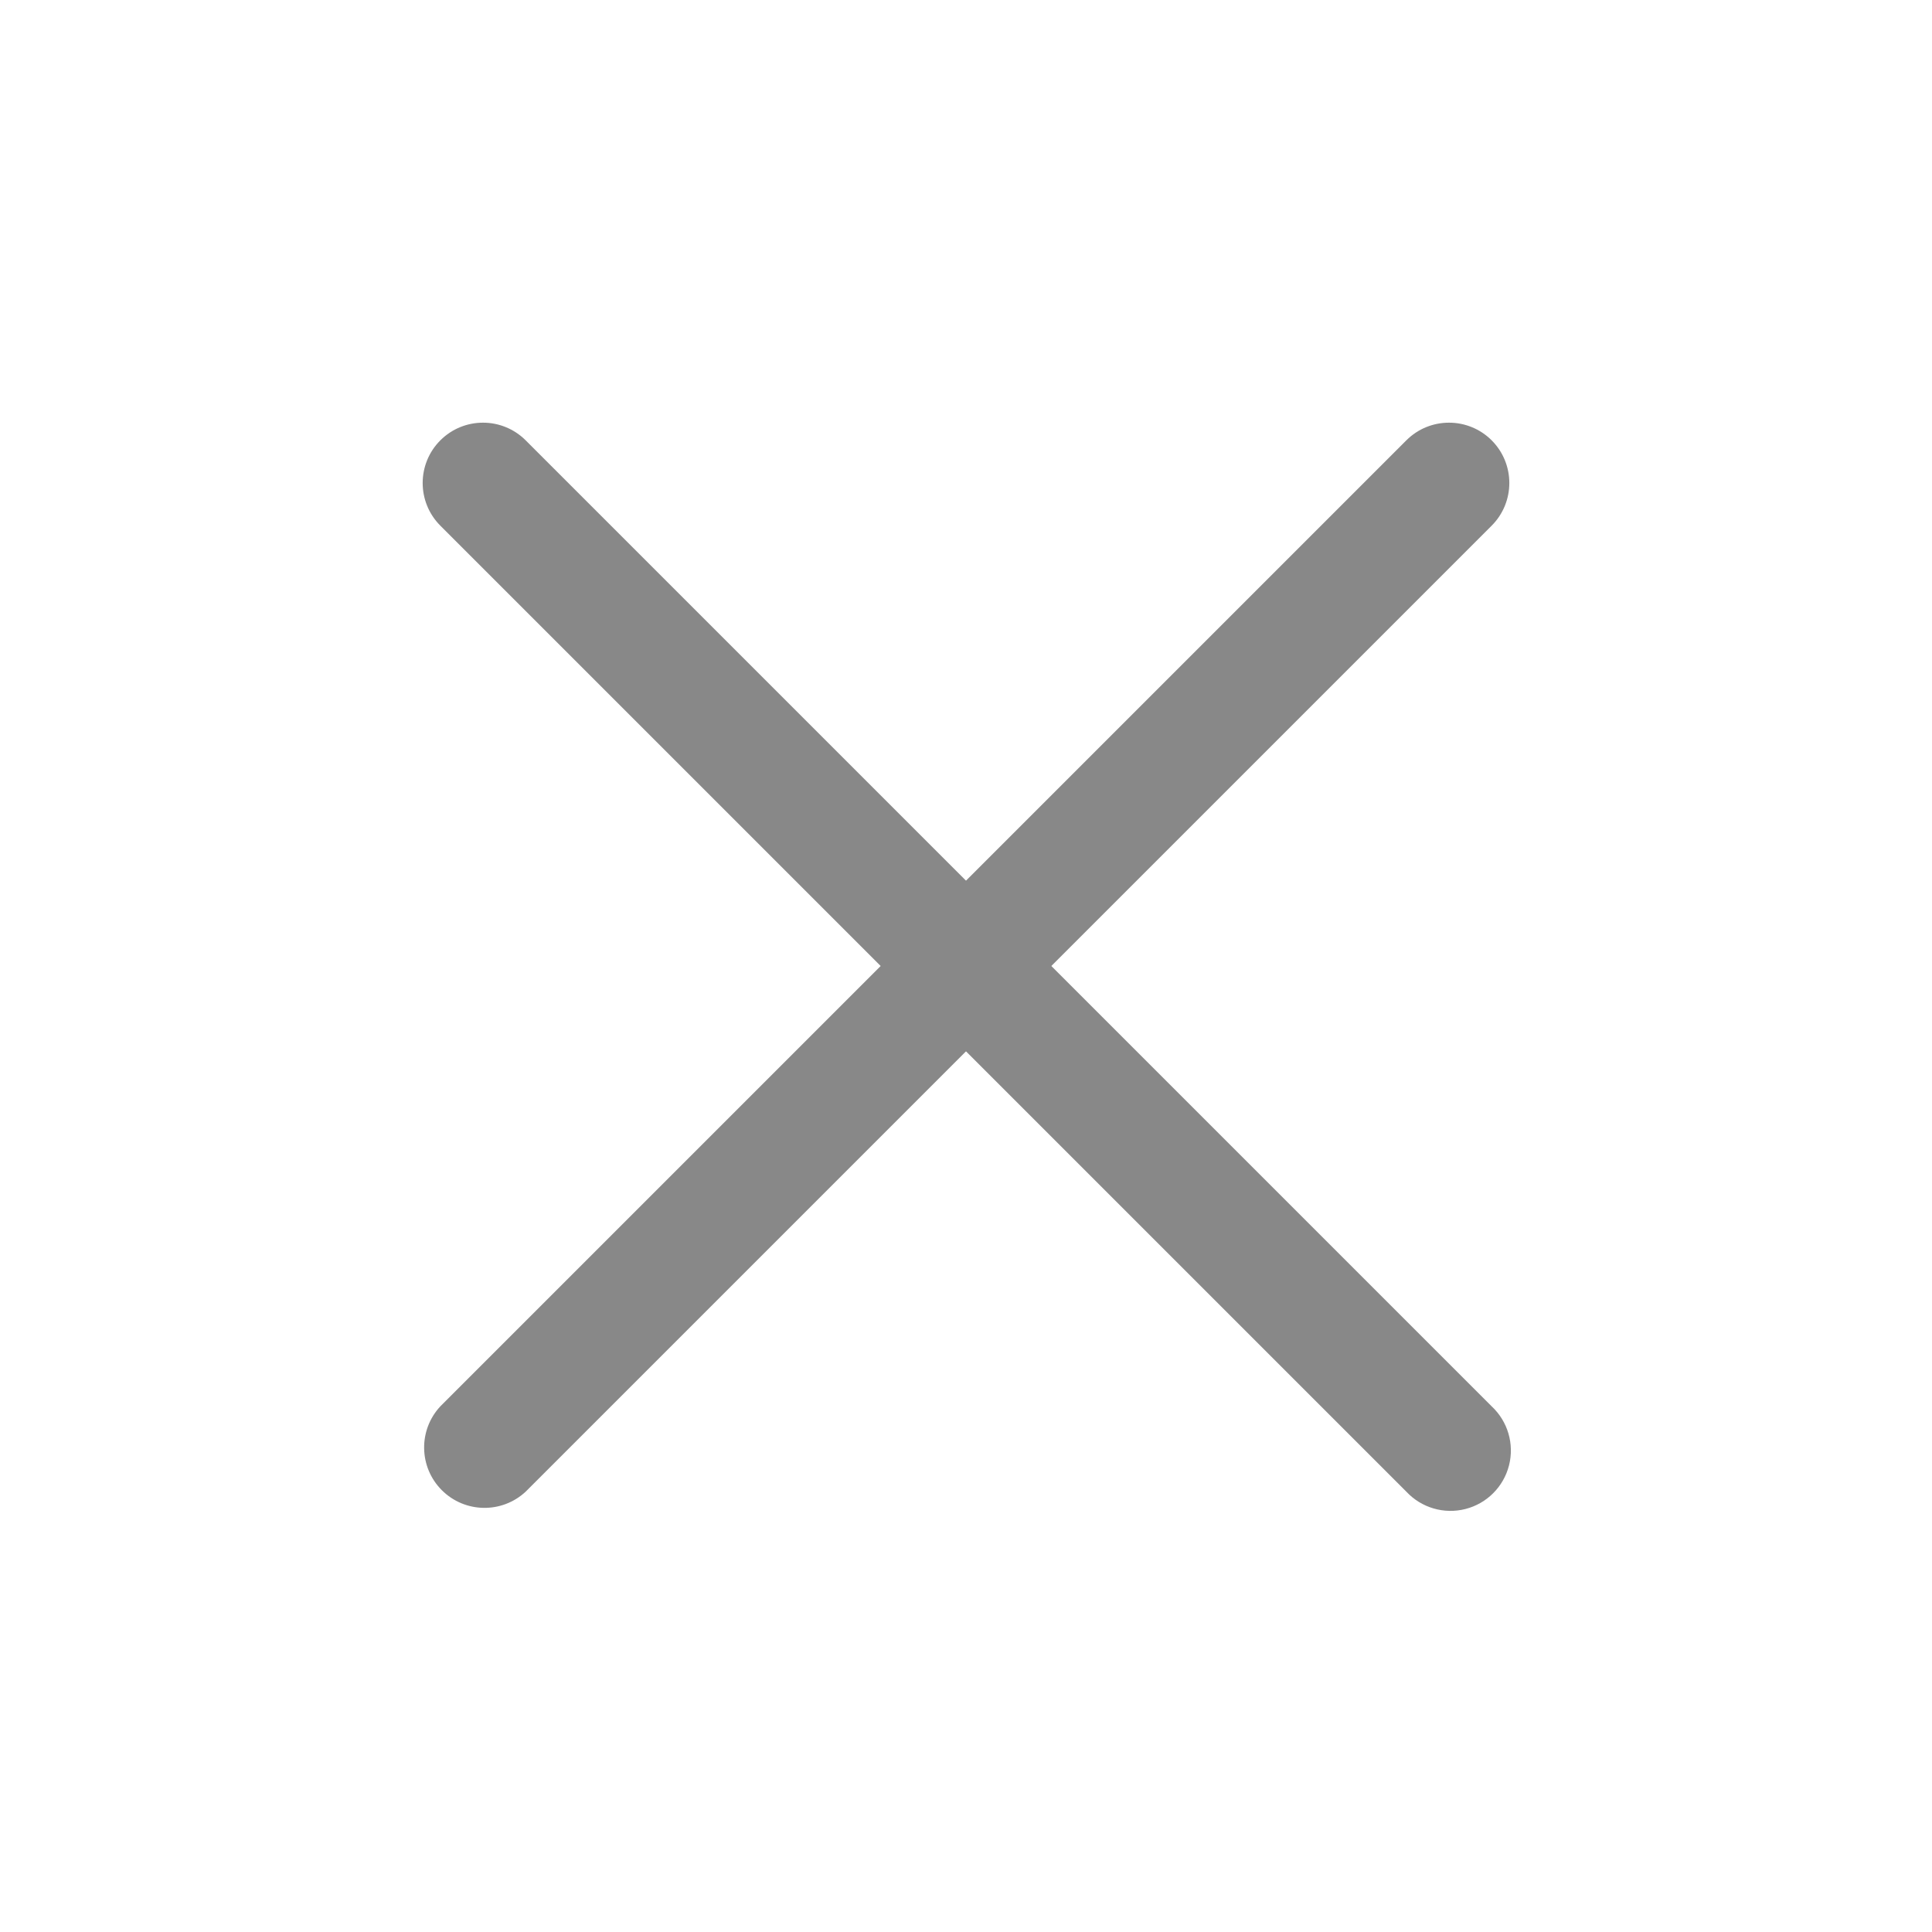
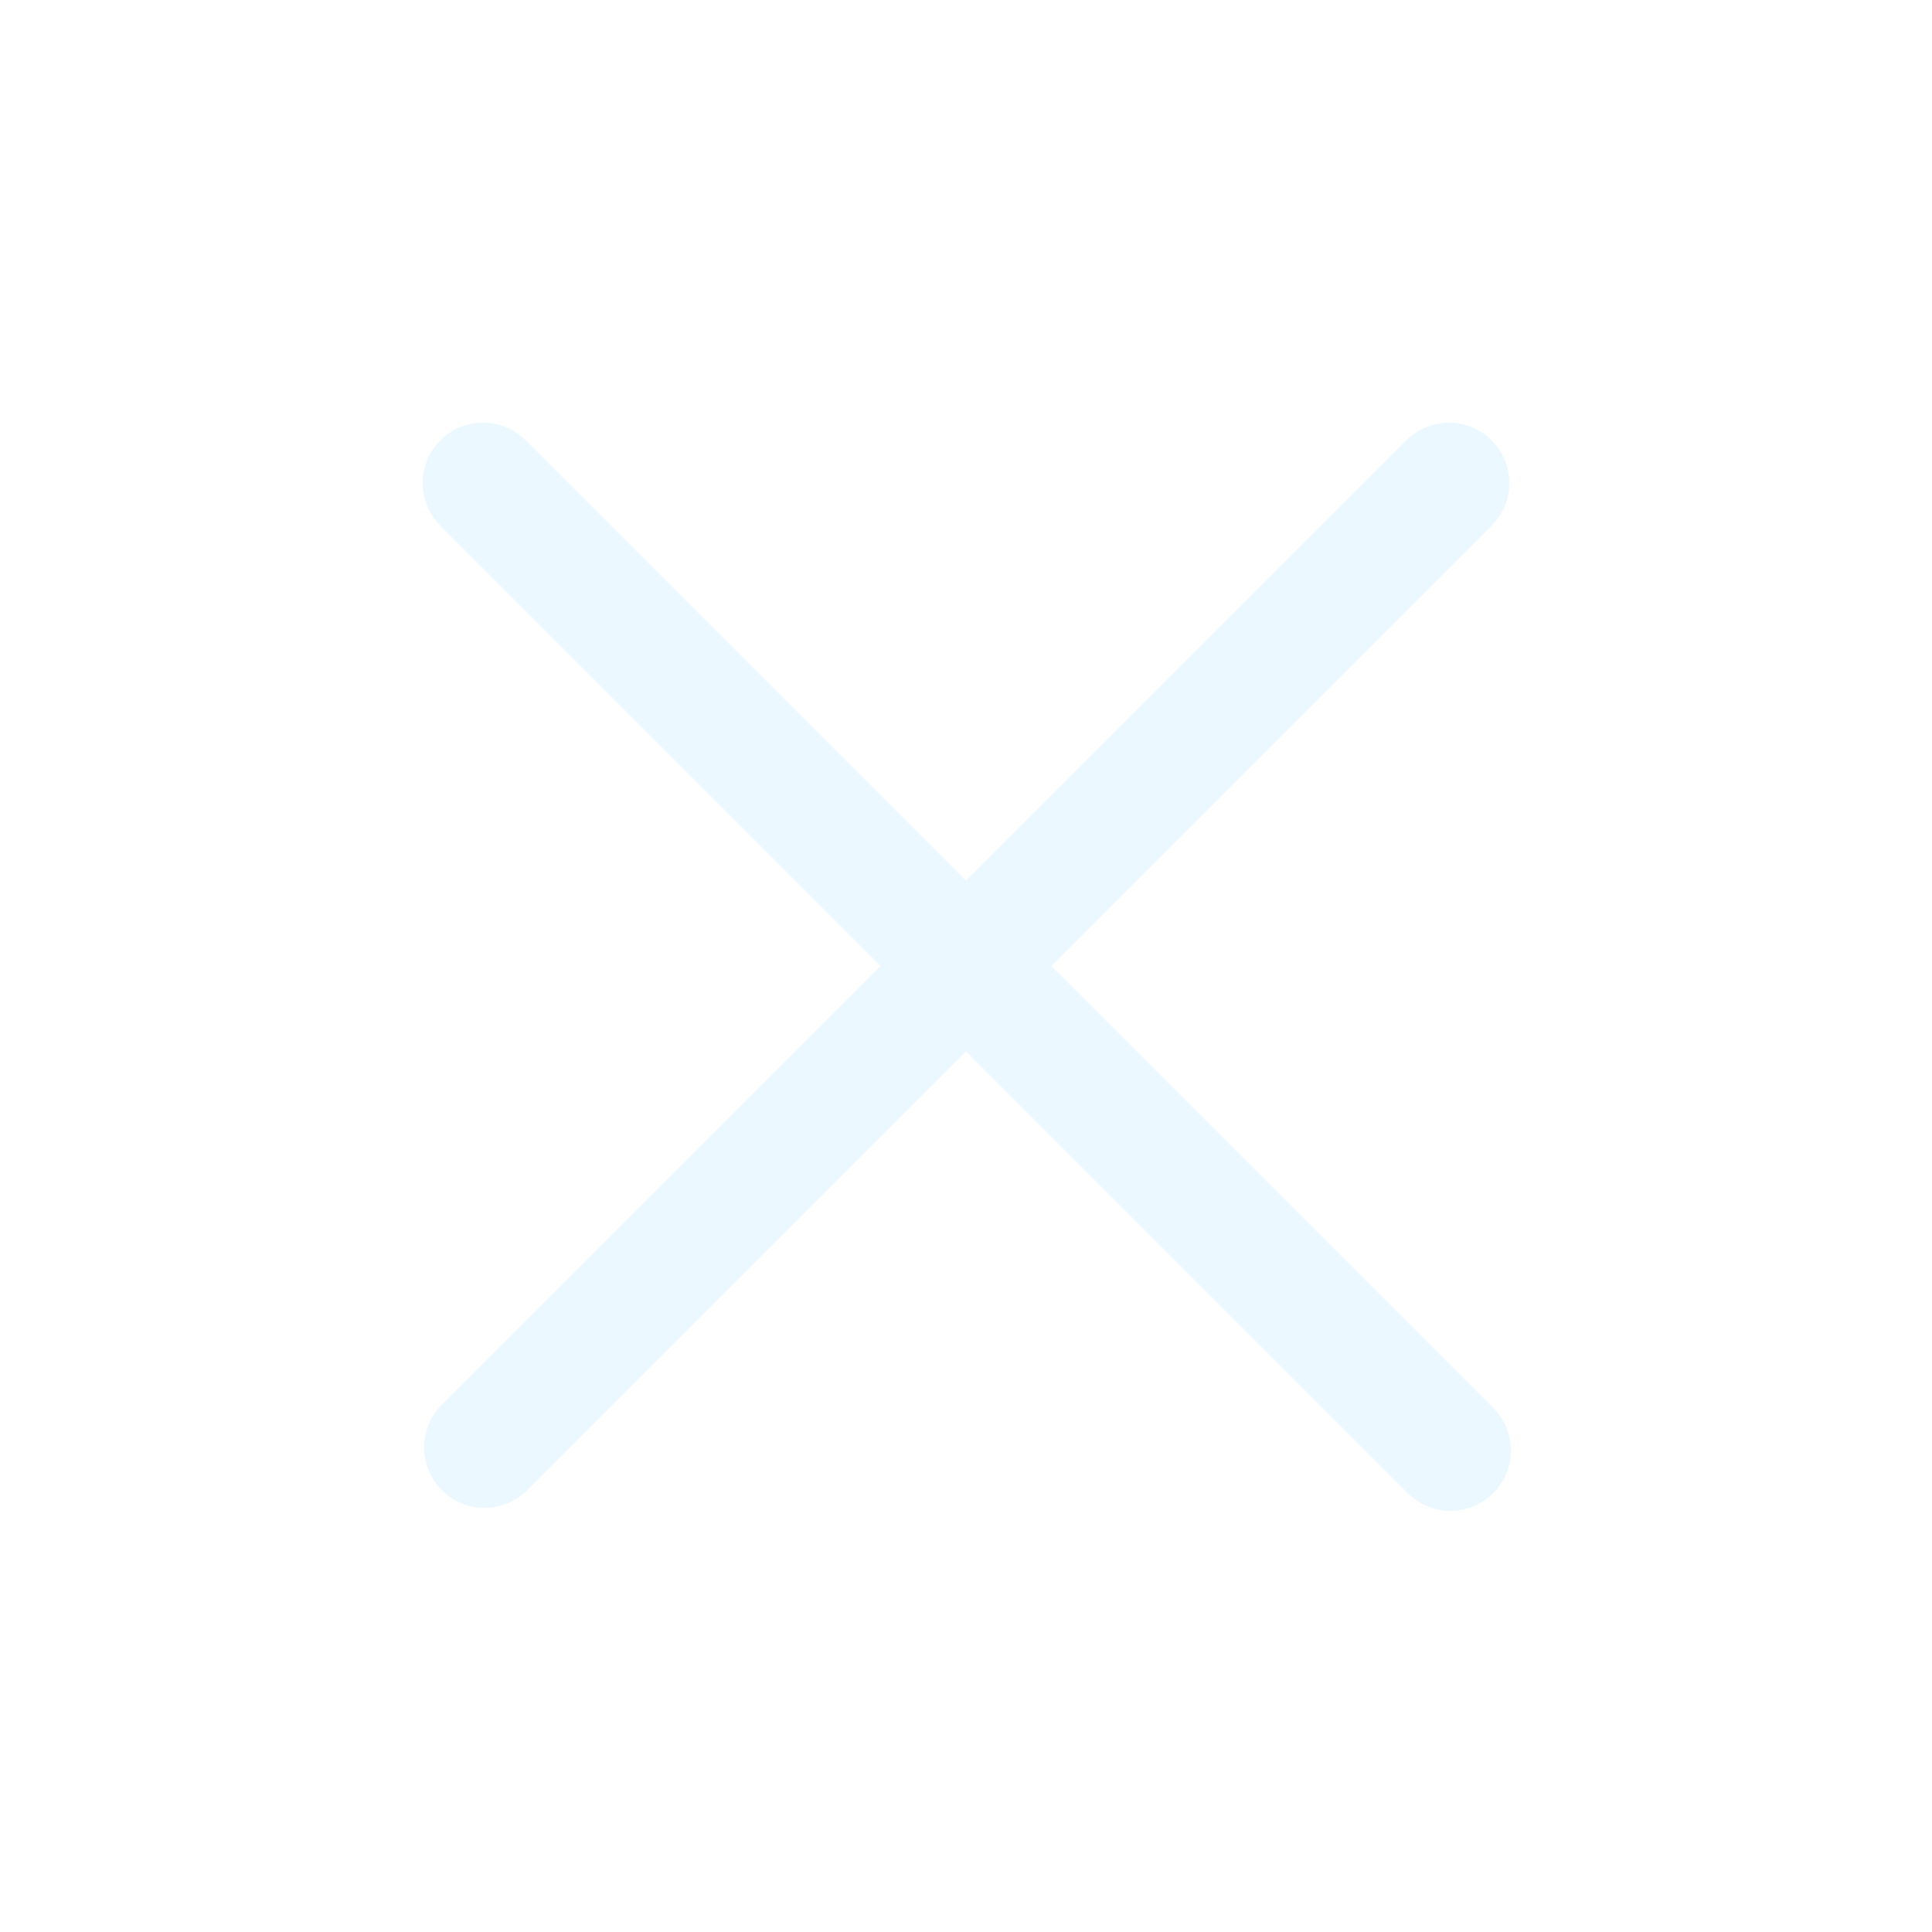
- <svg xmlns="http://www.w3.org/2000/svg" width="32" height="32" viewBox="0 0 24 24">
-   <g fill="#888888" fill-rule="evenodd" clip-rule="evenodd">
+ <svg xmlns="http://www.w3.org/2000/svg" width="40" height="40" viewBox="0 0 24 24">
+   <g fill="#ecf8ff" fill-rule="evenodd" clip-rule="evenodd">
    <path d="M5.47 5.47a.75.75 0 0 1 1.06 0l12 12a.75.75 0 1 1-1.06 1.06l-12-12a.75.75 0 0 1 0-1.06" />
    <path d="M18.53 5.47a.75.75 0 0 1 0 1.06l-12 12a.75.75 0 0 1-1.06-1.06l12-12a.75.75 0 0 1 1.06 0" />
  </g>
</svg>
